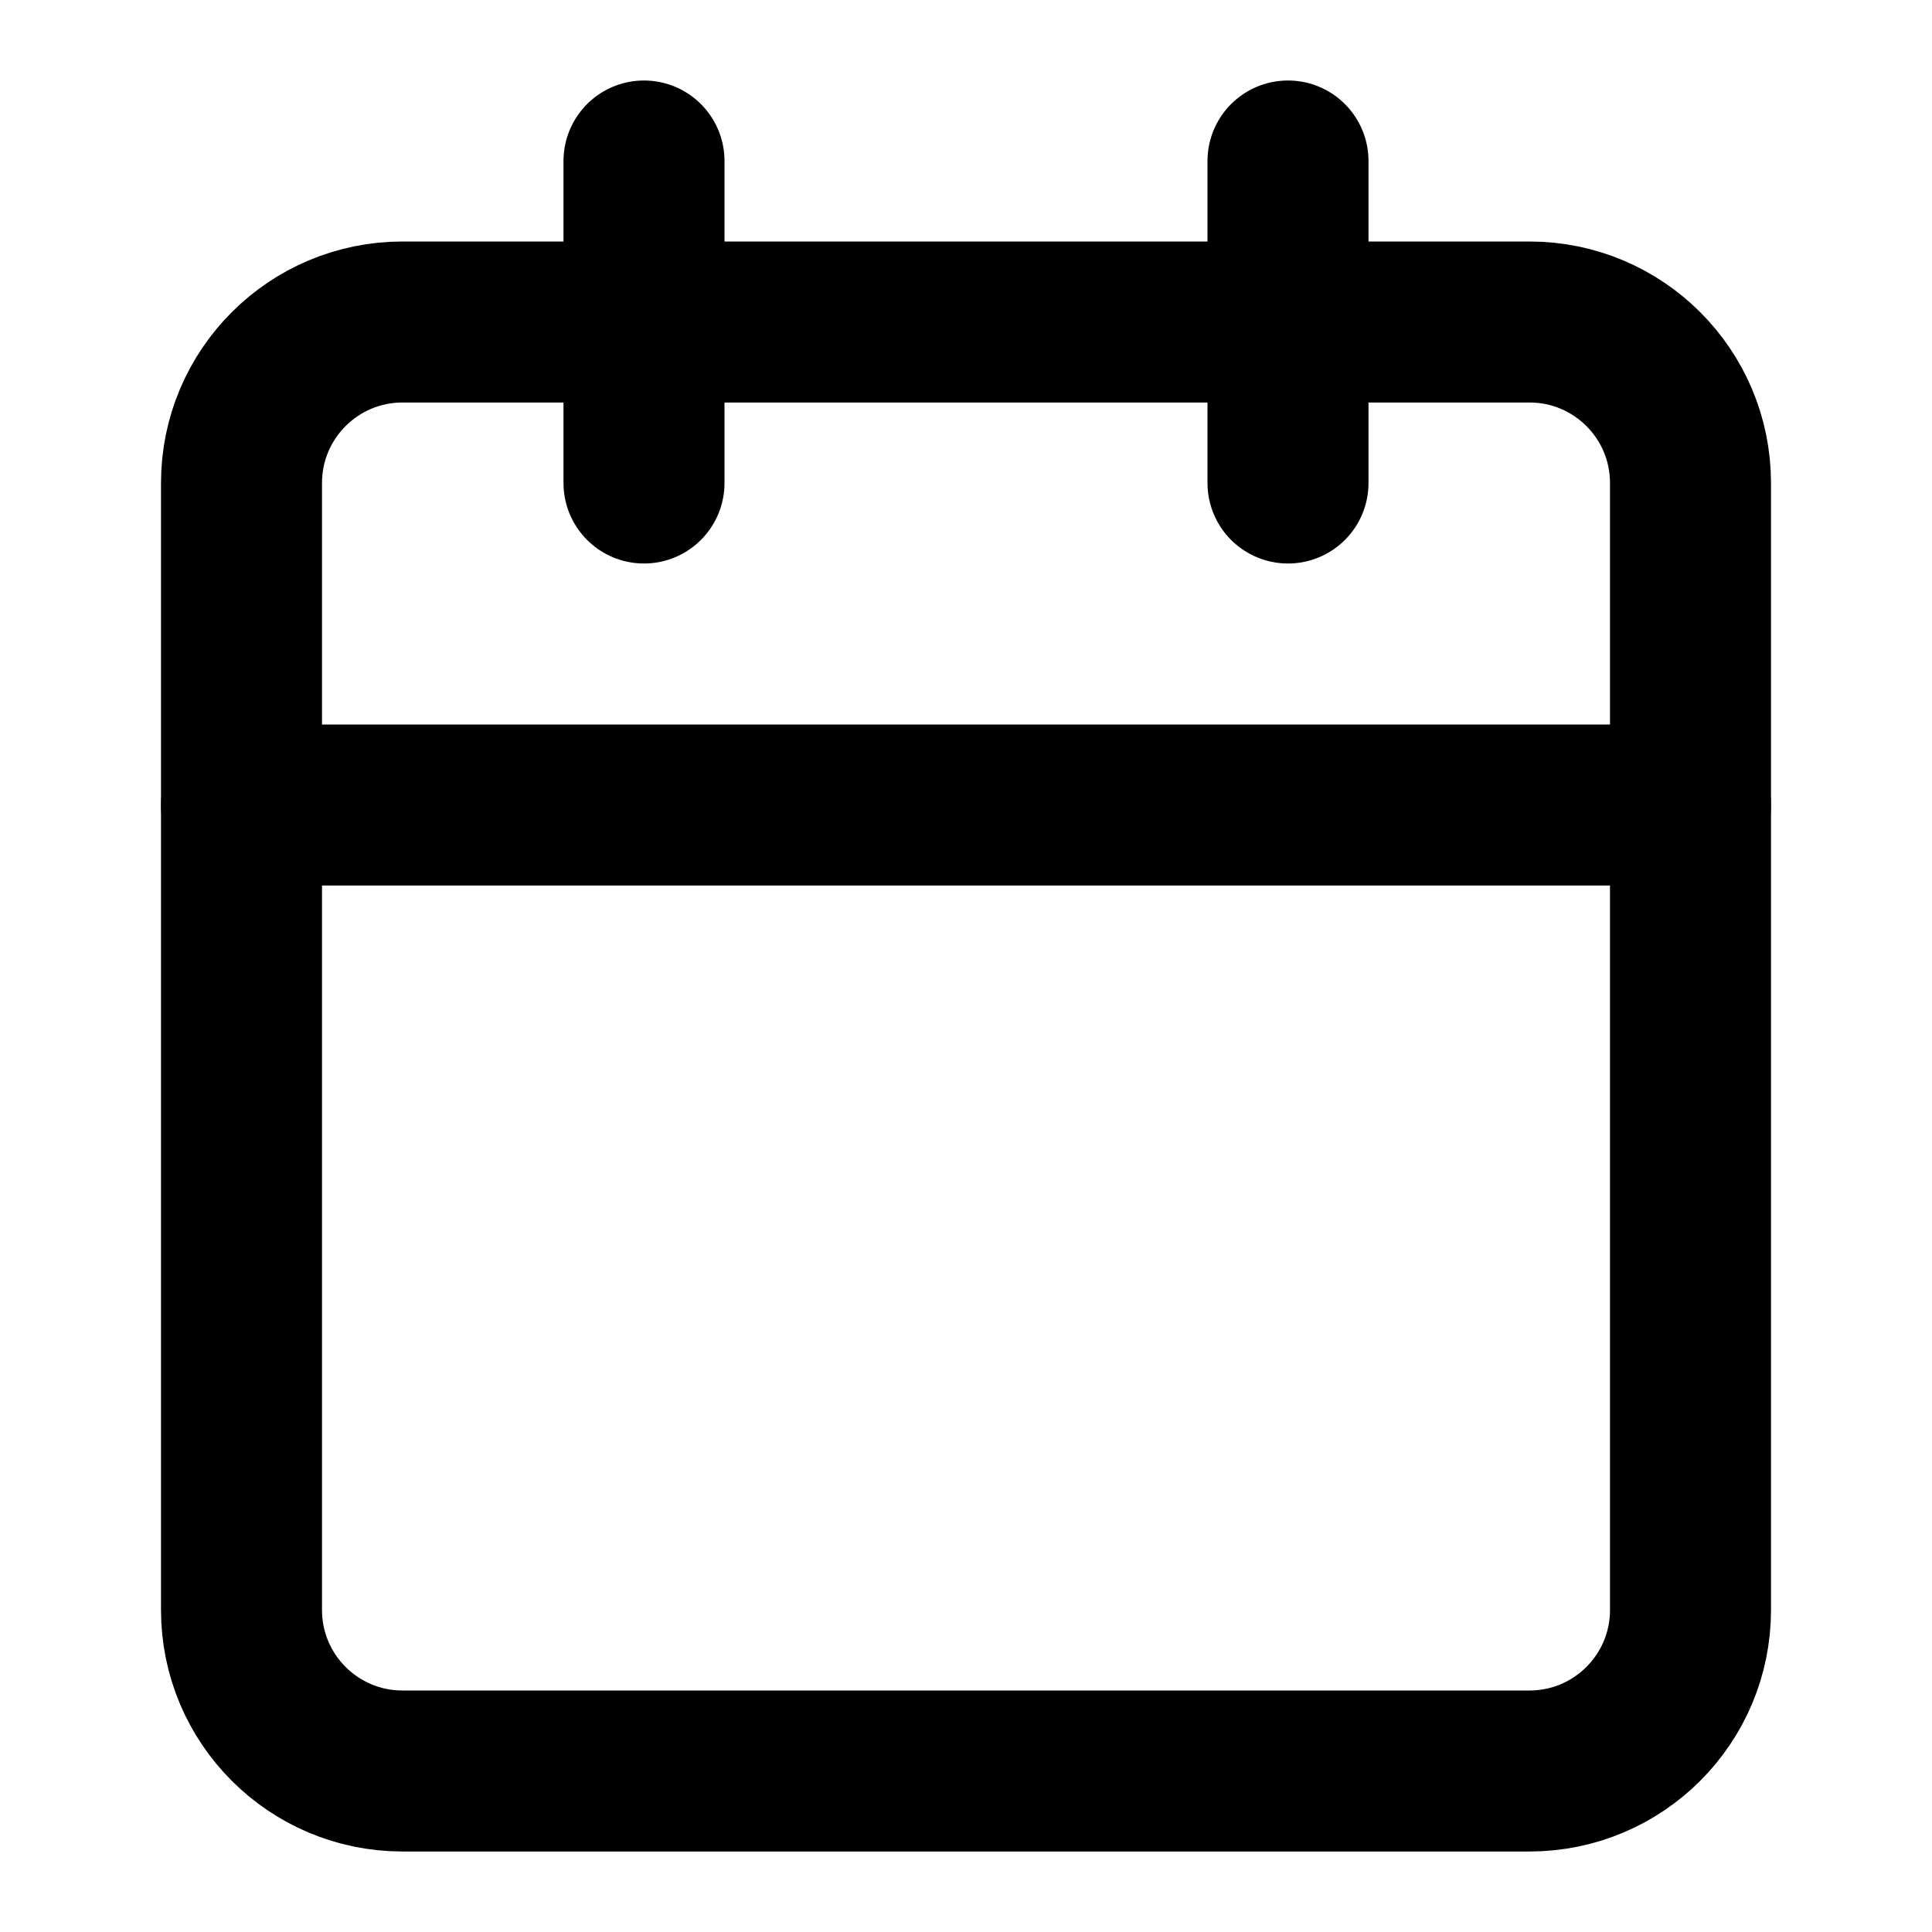
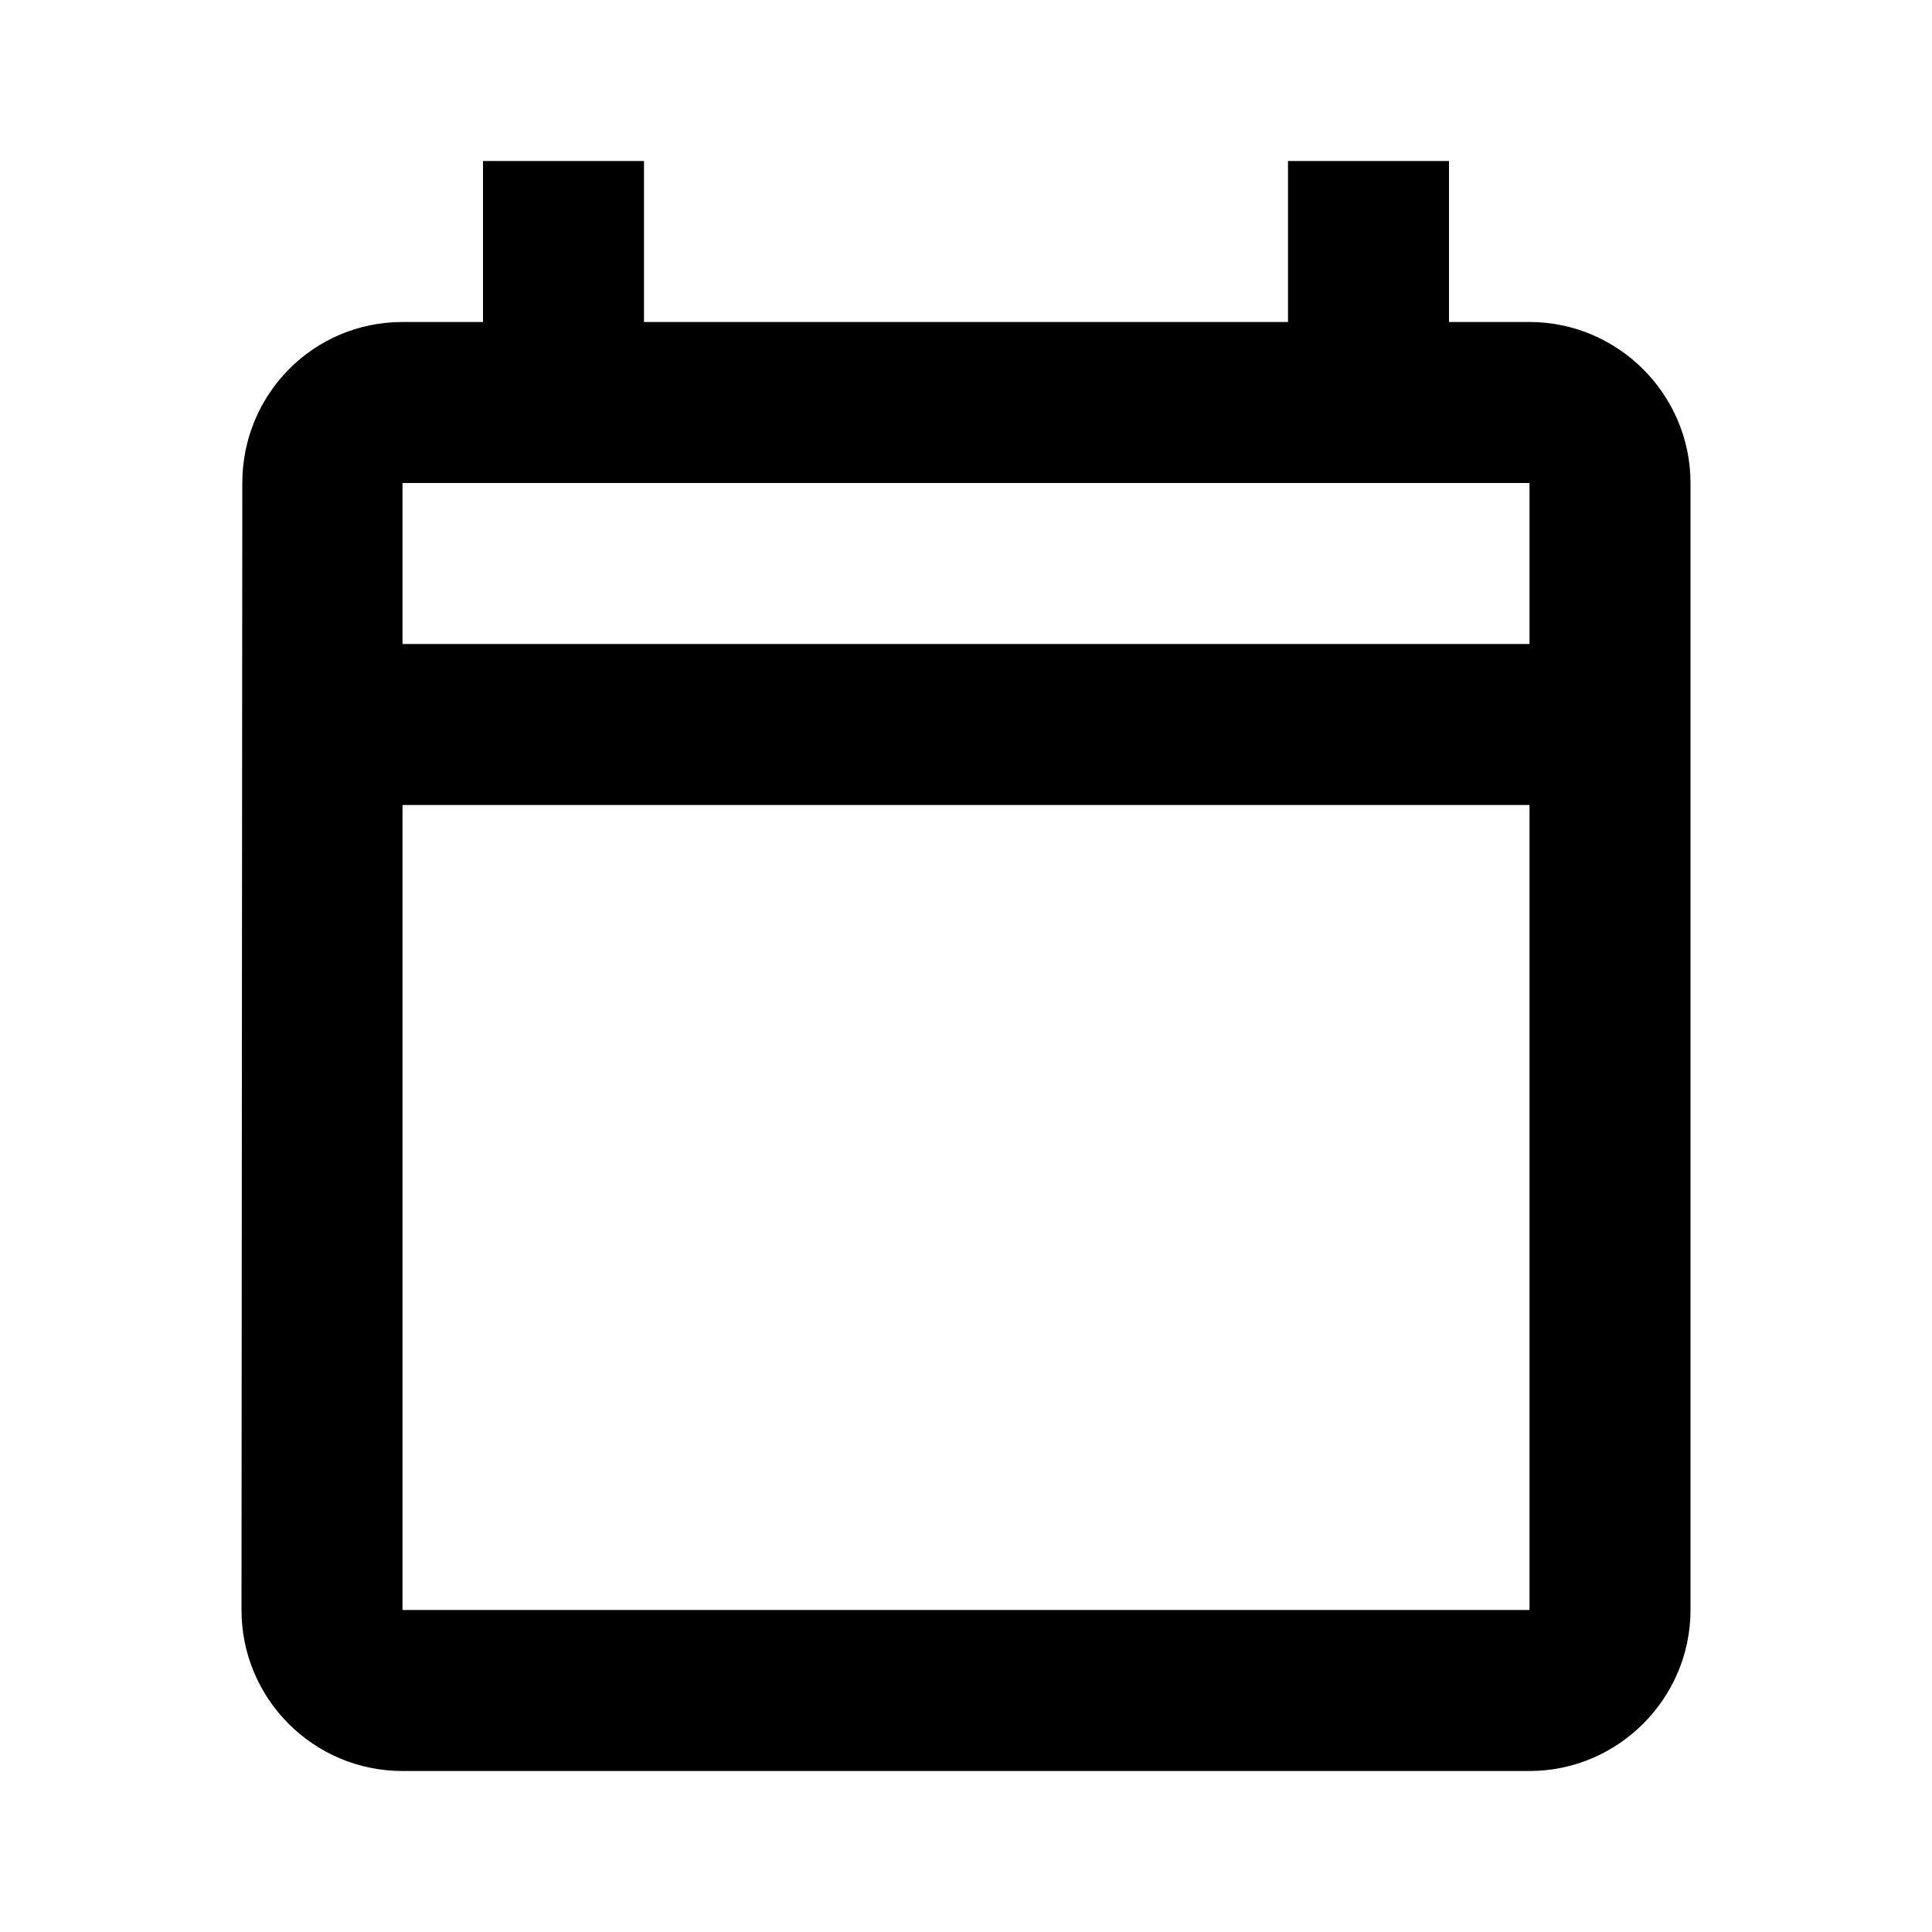
- <svg width="24" height="24" viewBox="0 0 24 24" fill="none" stroke="currentColor" stroke-width="2" stroke-linecap="round" stroke-linejoin="round">
-   <rect x="3" y="4" width="18" height="18" rx="2" ry="2" />
-   <line x1="16" y1="2" x2="16" y2="6" />
-   <line x1="8" y1="2" x2="8" y2="6" />
-   <line x1="3" y1="10" x2="21" y2="10" />
+ <svg xmlns="http://www.w3.org/2000/svg" viewBox="0 0 24 24">
+   <path d="M19 4h-1V2h-2v2H8V2H6v2H5c-1.11 0-1.99.9-1.99 2L3 20a2 2 0 0 0 2 2h14c1.1 0 2-.9 2-2V6c0-1.1-.9-2-2-2zm0 16H5V10h14v10zm0-12H5V6h14v2z" />
</svg>
